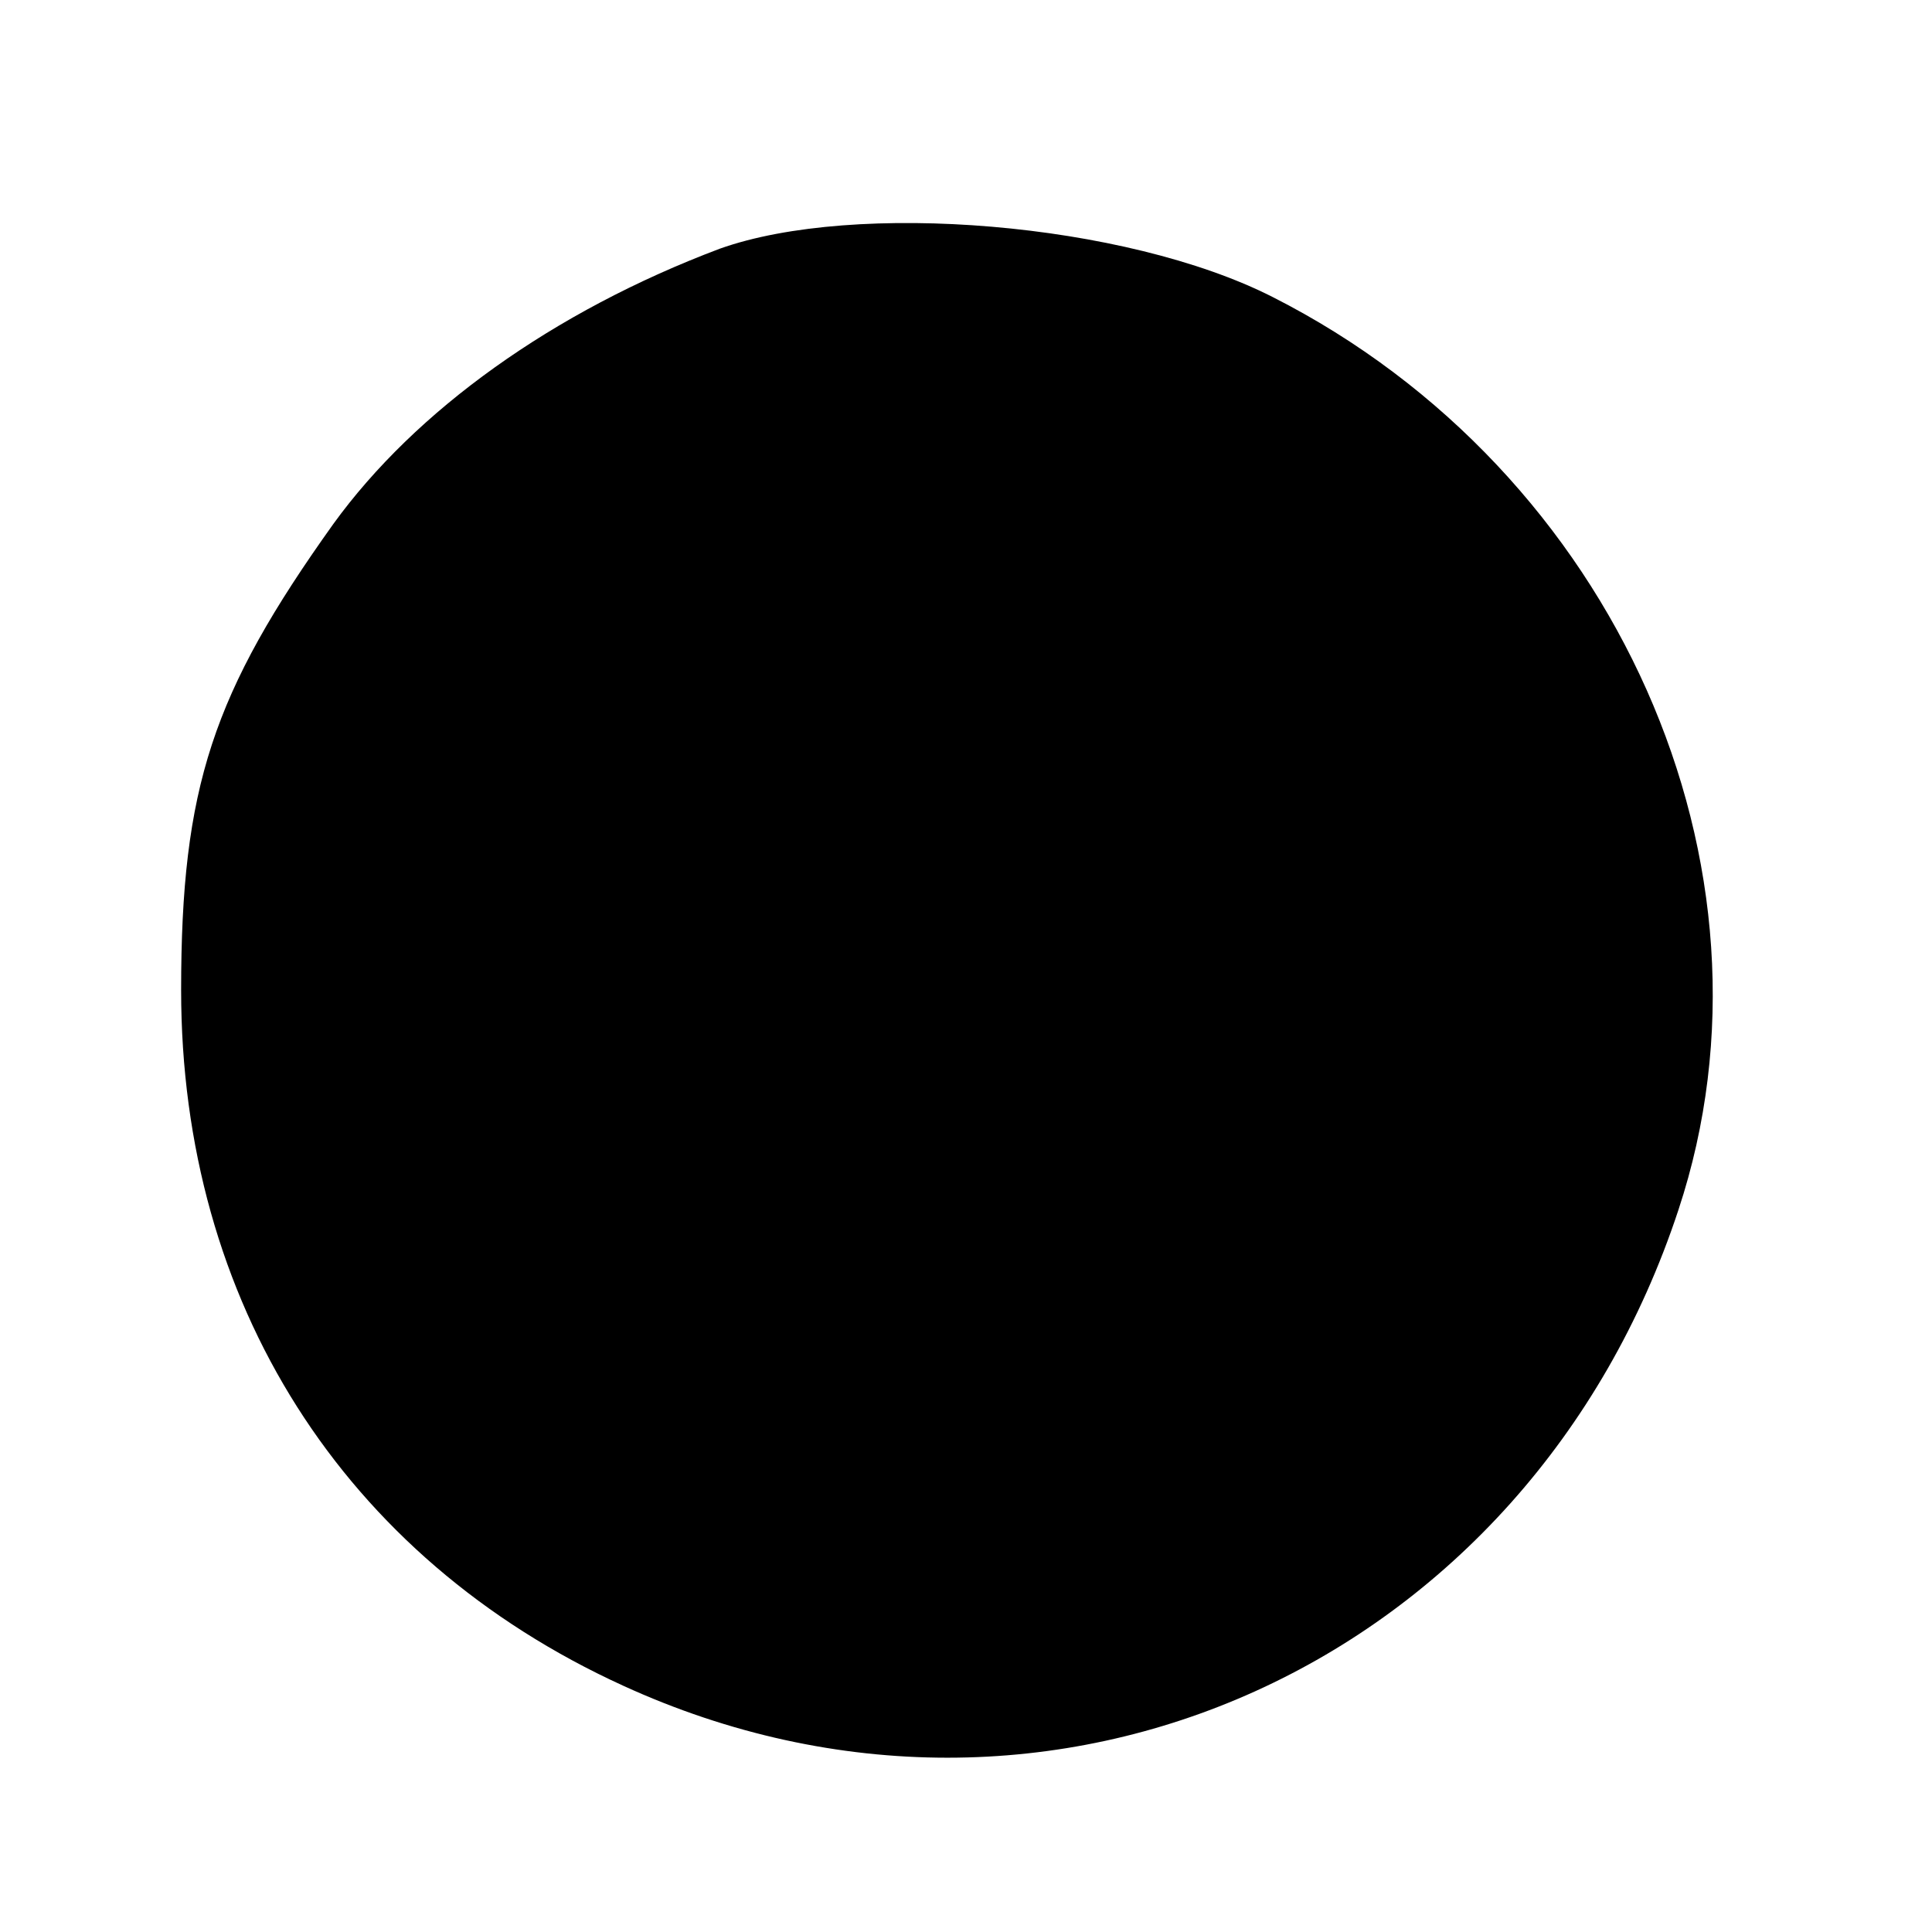
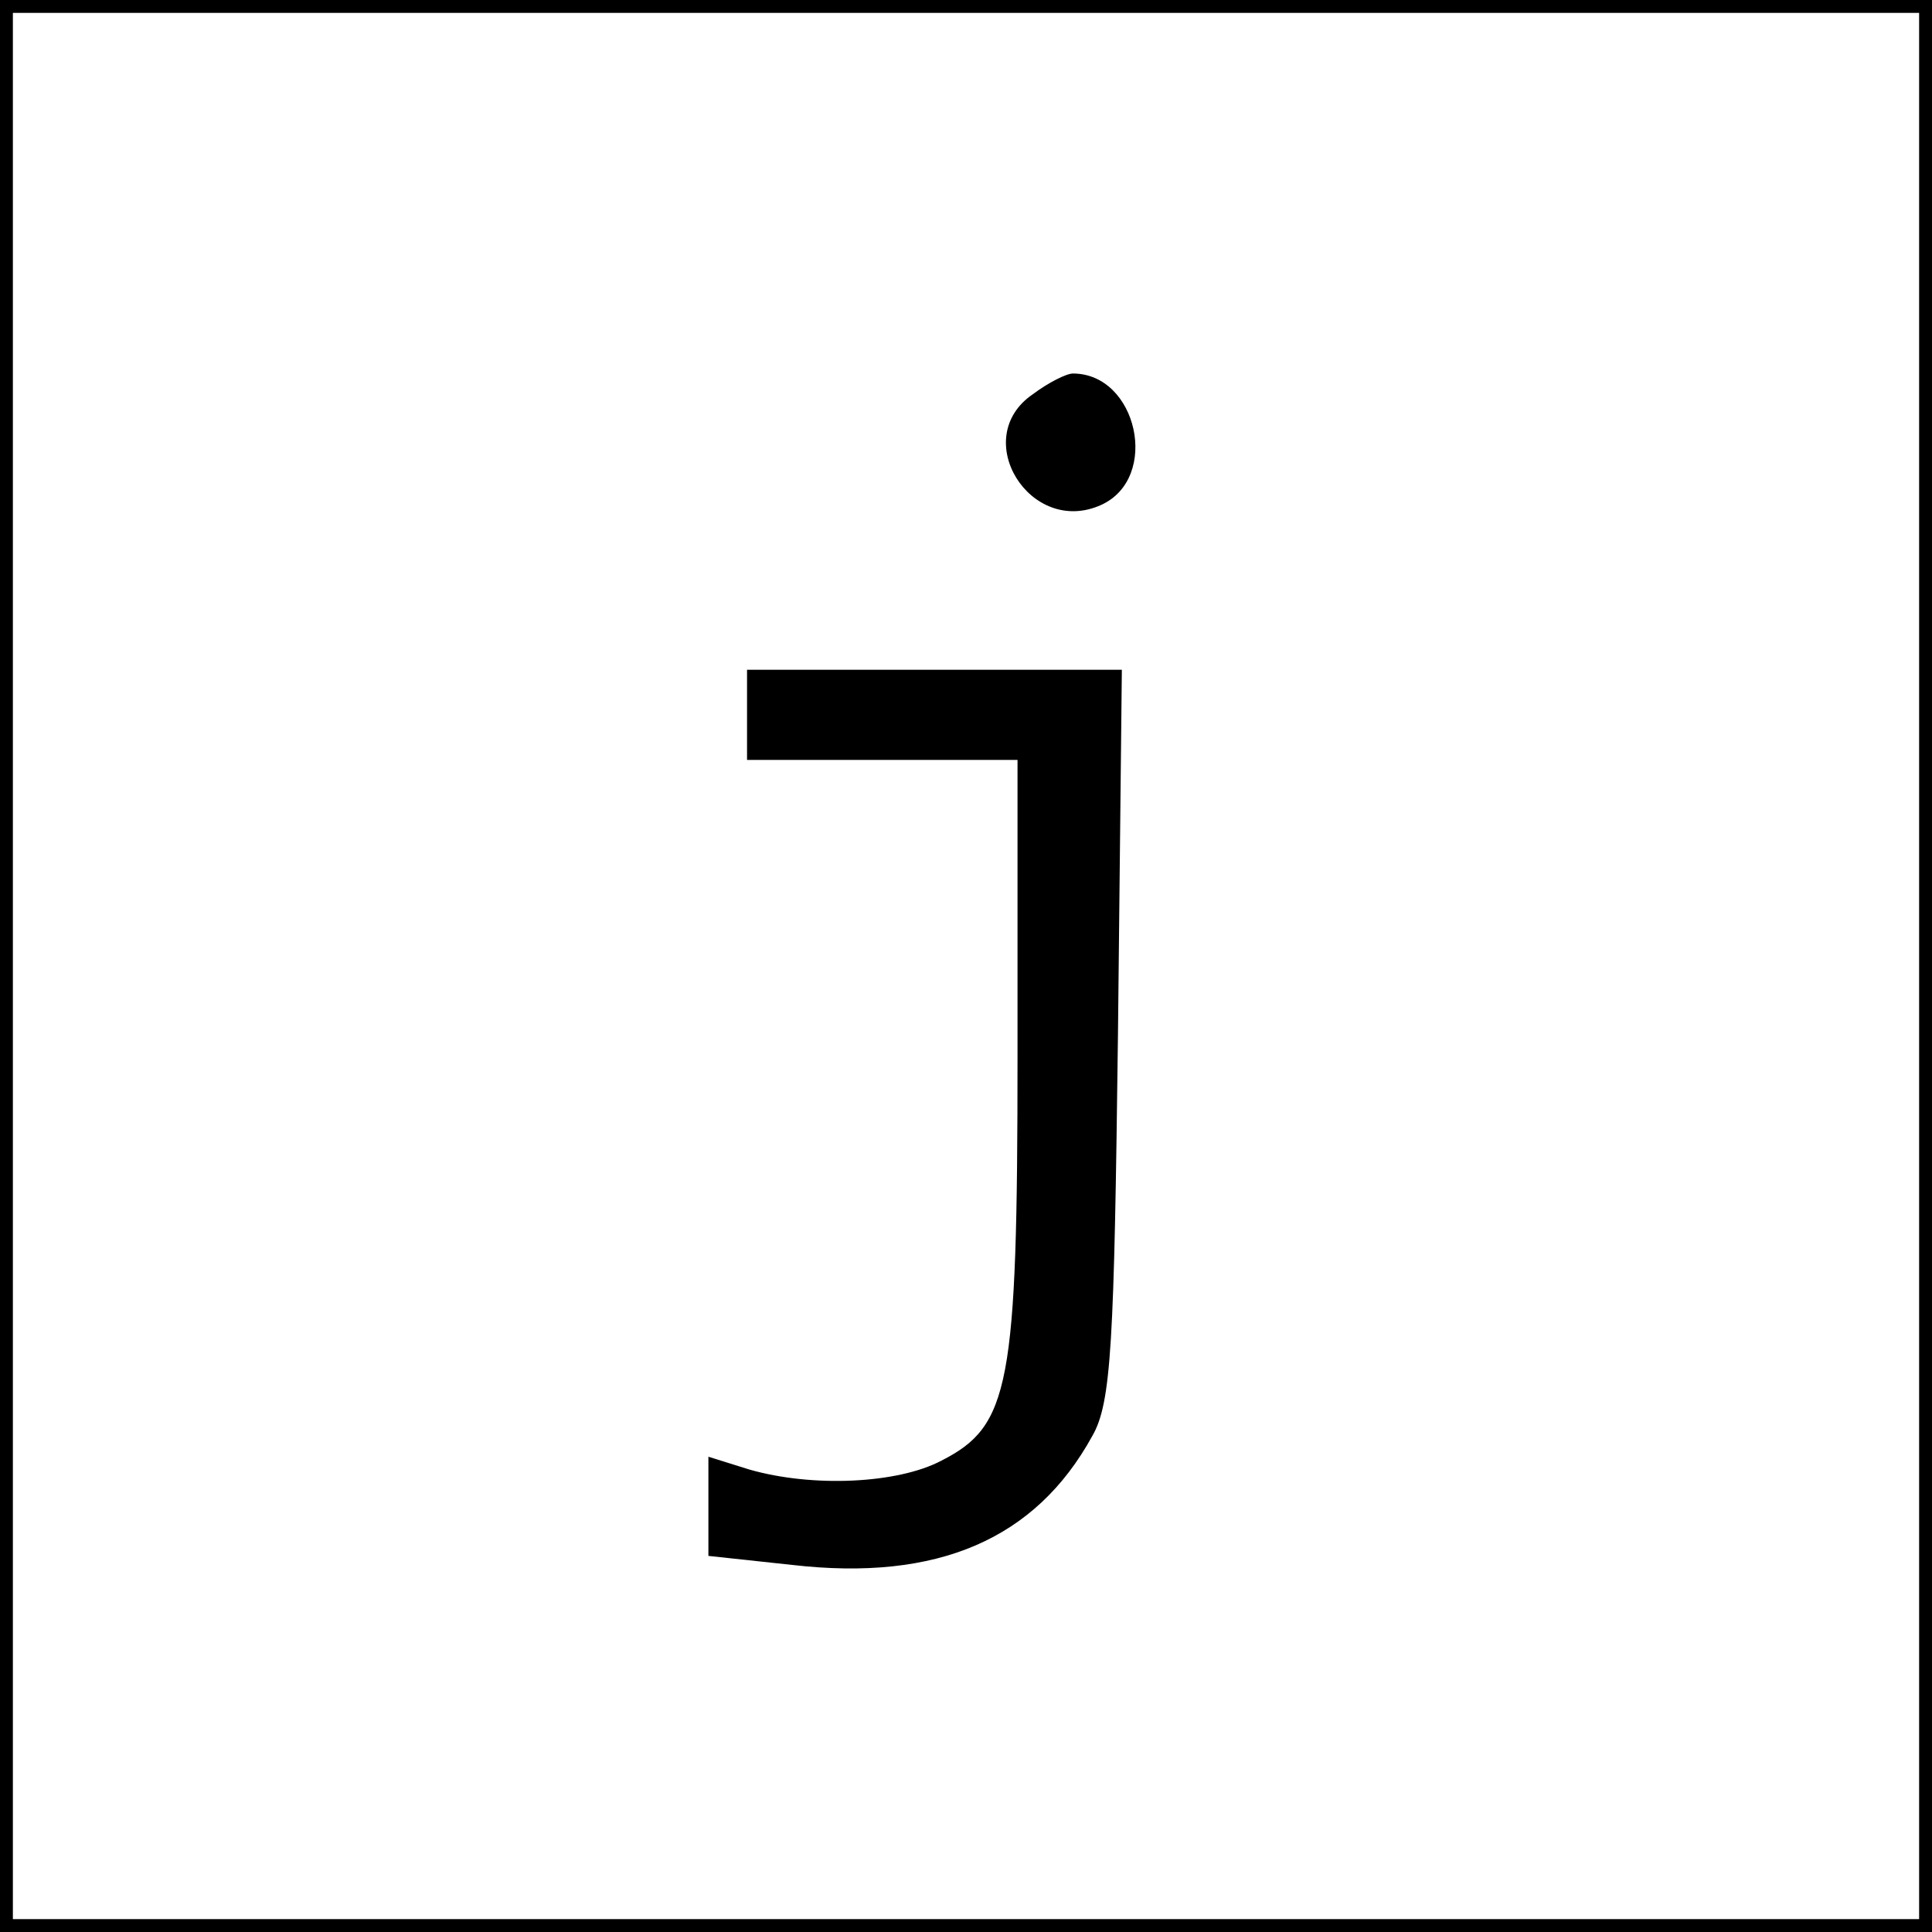
- <svg xmlns="http://www.w3.org/2000/svg" version="1.0" width="80pt" height="80pt" viewBox="0 0 80 80" preserveAspectRatio="xMidYMid meet">
-   <g transform="translate(0,80) scale(0.1,-0.1)" fill="#000000" stroke="none">
-     <path d="M298 697 c-69 -26 -126 -67 -160 -114 -50 -70 -63 -109 -63 -193 0 -129 67 -235 183 -288 177 -81 375 9 437 197 47 142 -26 306 -168 378 -61 31 -173 40 -229 20z" />
+ <svg xmlns="http://www.w3.org/2000/svg" version="1.0" width="150pt" height="150pt" viewBox="0 0 150 150" preserveAspectRatio="xMidYMid meet">
+   <g transform="translate(0,150) scale(0.1,-0.1)" fill="#000000" stroke="none">
+     <path d="M0 750 l0 -750 750 0 750 0 0 750 0 750 -750 0 -750 0 0 -750z m1490 0 l0 -740 -740 0 -740 0 0 740 0 740 740 0 740 0 0 -740z" />
+     <path d="M802 1194 c-50 -34 -2 -111 53 -86 46 21 28 102 -22 102 -5 0 -19 -7 -31 -16z" />
+     <path d="M580 945 l0 -35 105 0 105 0 0 -230 c0 -256 -6 -287 -59 -314 -34 -18 -100 -21 -149 -7 l-32 10 0 -39 0 -38 65 -7 c113 -13 189 20 233 100 15 26 17 72 20 313 l3 282 -145 0 -146 0 0 -35z" />
  </g>
</svg>
